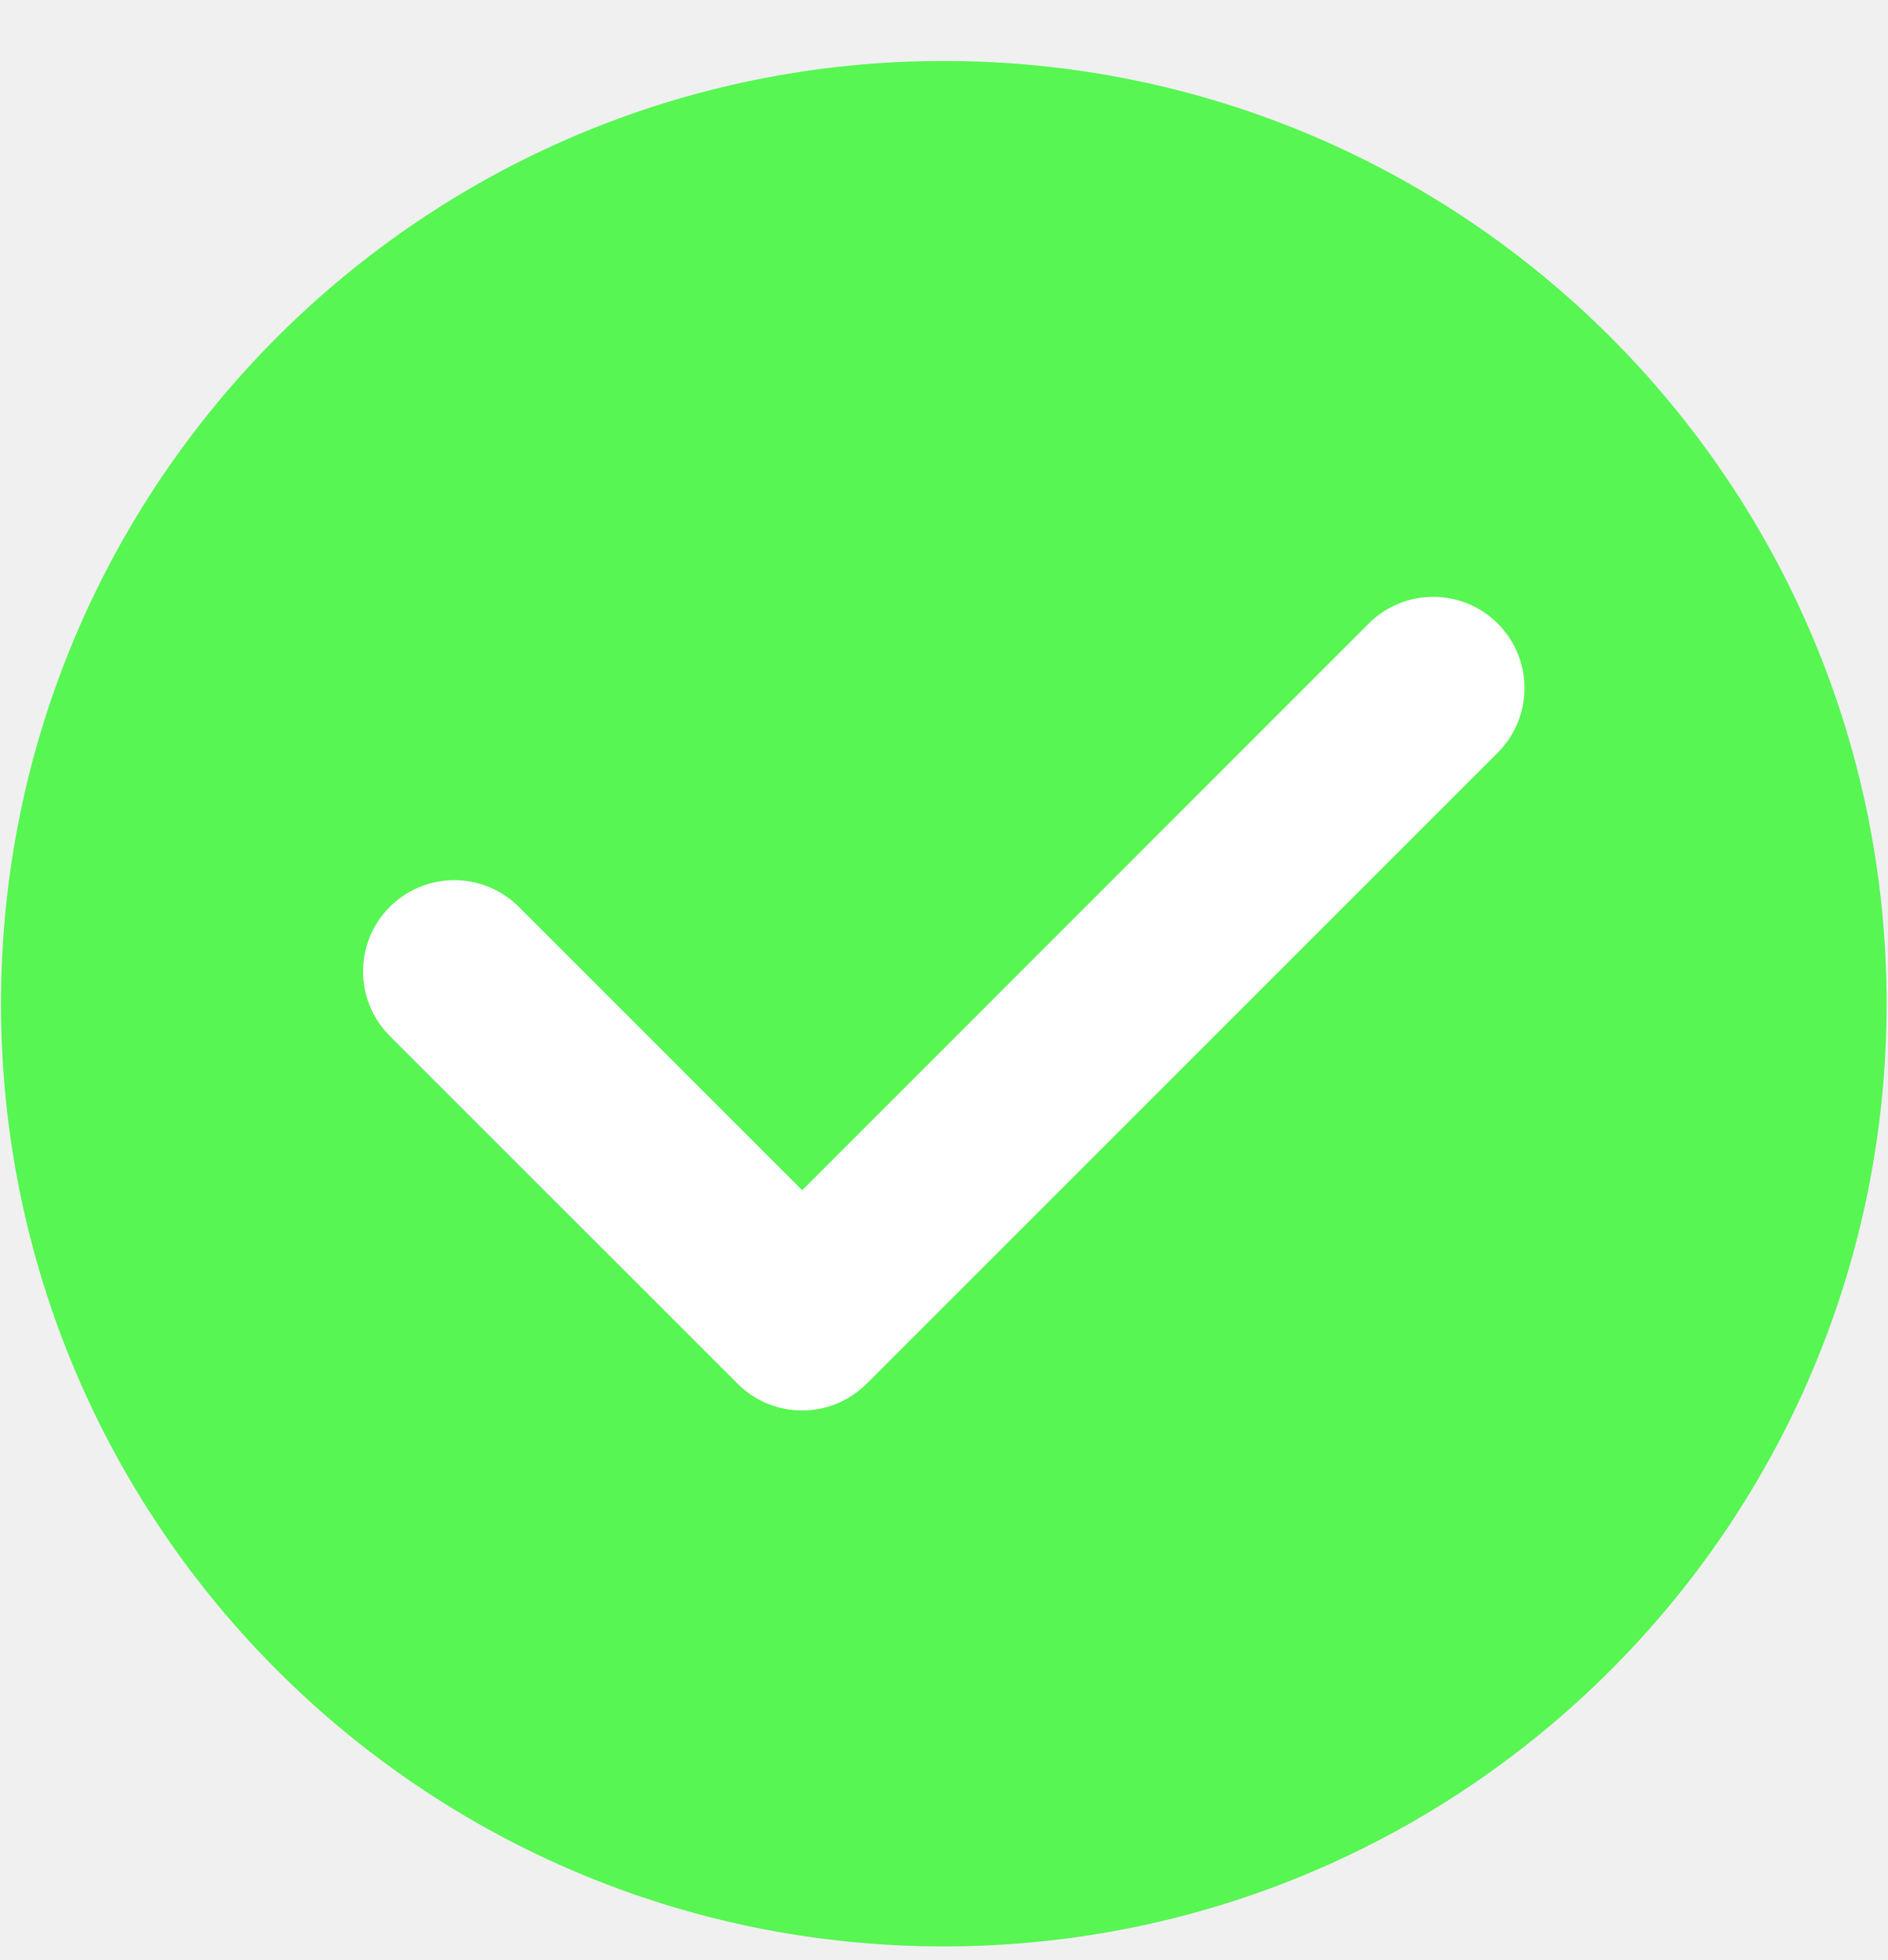
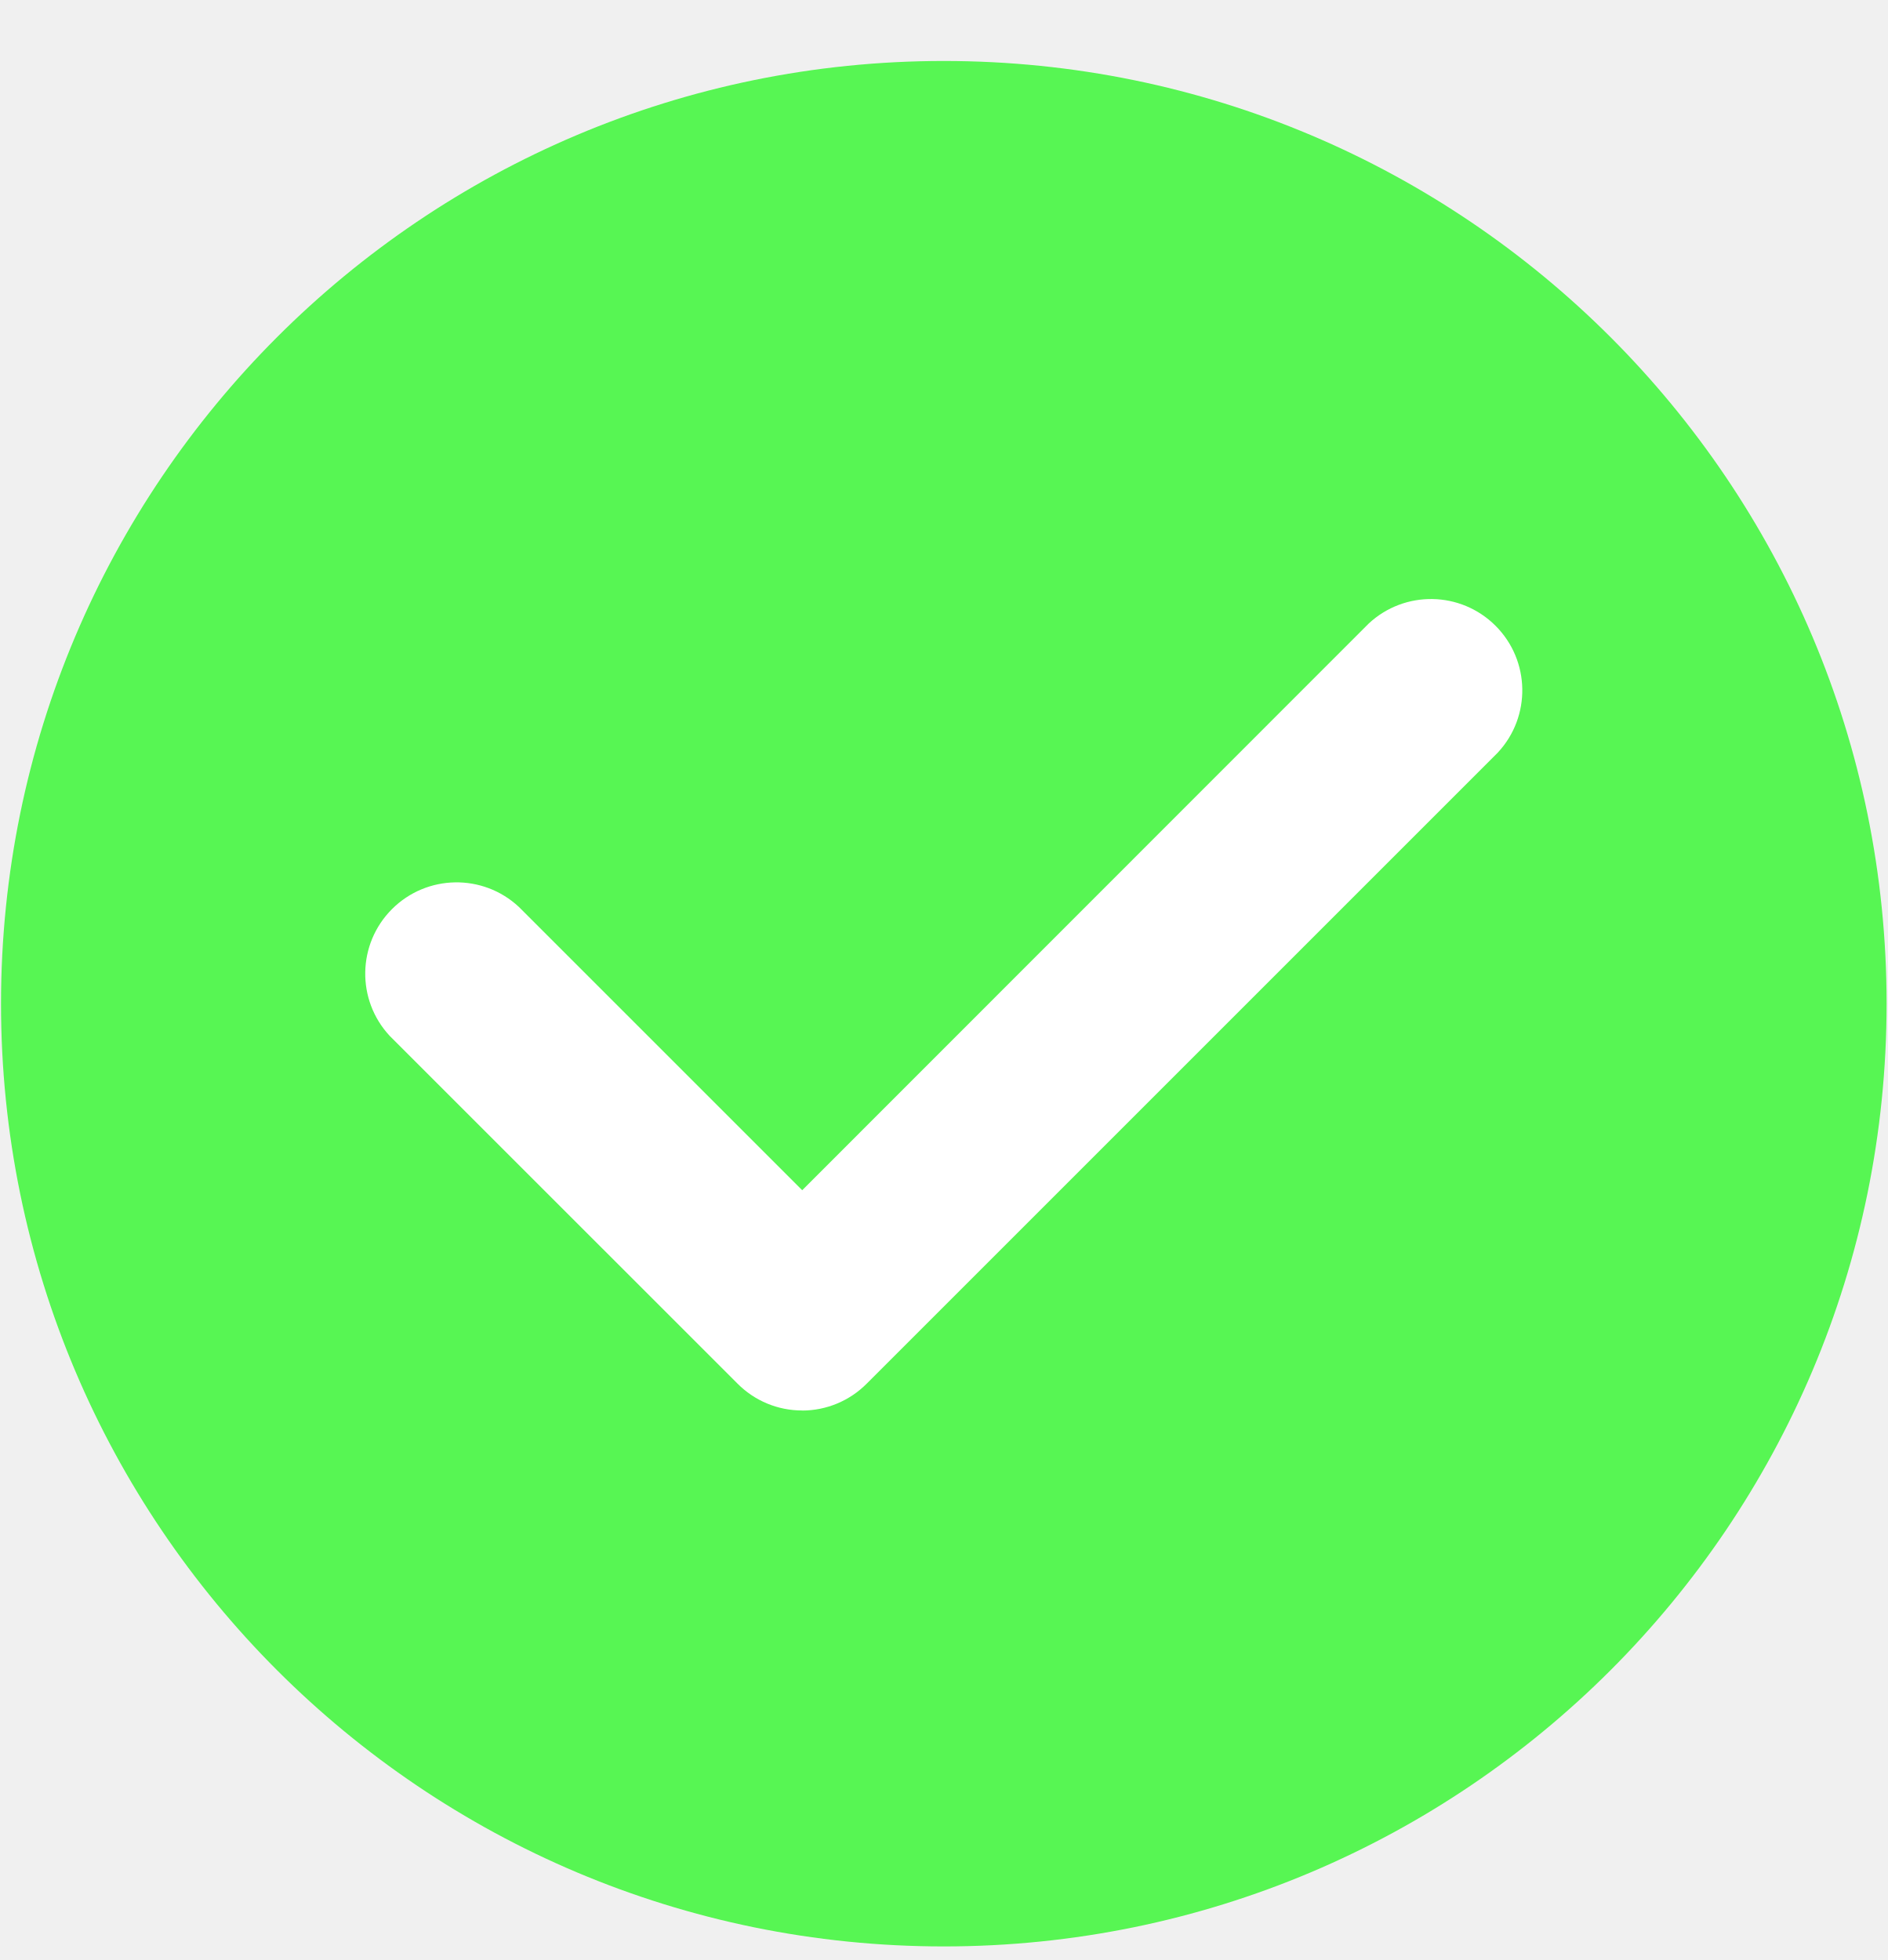
- <svg xmlns="http://www.w3.org/2000/svg" width="26" height="27" viewBox="0 0 26 27" fill="none">
+ <svg xmlns="http://www.w3.org/2000/svg" width="26" height="27" fill="none">
  <rect x="1.014" y="1.84" width="23.973" height="23.973" rx="11.986" fill="#57F653" />
  <rect x="1.014" y="1.84" width="23.973" height="23.973" rx="11.986" stroke="#57F653" stroke-width="2" />
-   <path d="M11.05 19.43C10.728 19.43 10.406 19.308 10.16 19.061L5.369 14.271C4.878 13.78 4.878 12.983 5.369 12.493C5.86 12.002 6.656 12.002 7.147 12.493L11.05 16.396L18.853 8.59C19.344 8.099 20.141 8.099 20.631 8.59C21.122 9.08 21.122 9.877 20.631 10.368L11.938 19.061C11.694 19.305 11.372 19.43 11.05 19.43Z" fill="white" />
+   <path d="M11.05 19.43a1.25 1.25 0 01-.89-.369l-4.791-4.79a1.258 1.258 0 011.778-1.778l3.903 3.903 7.803-7.806a1.258 1.258 0 011.778 1.778l-8.693 8.693a1.254 1.254 0 01-.888.37z" fill="#fff" />
</svg>
